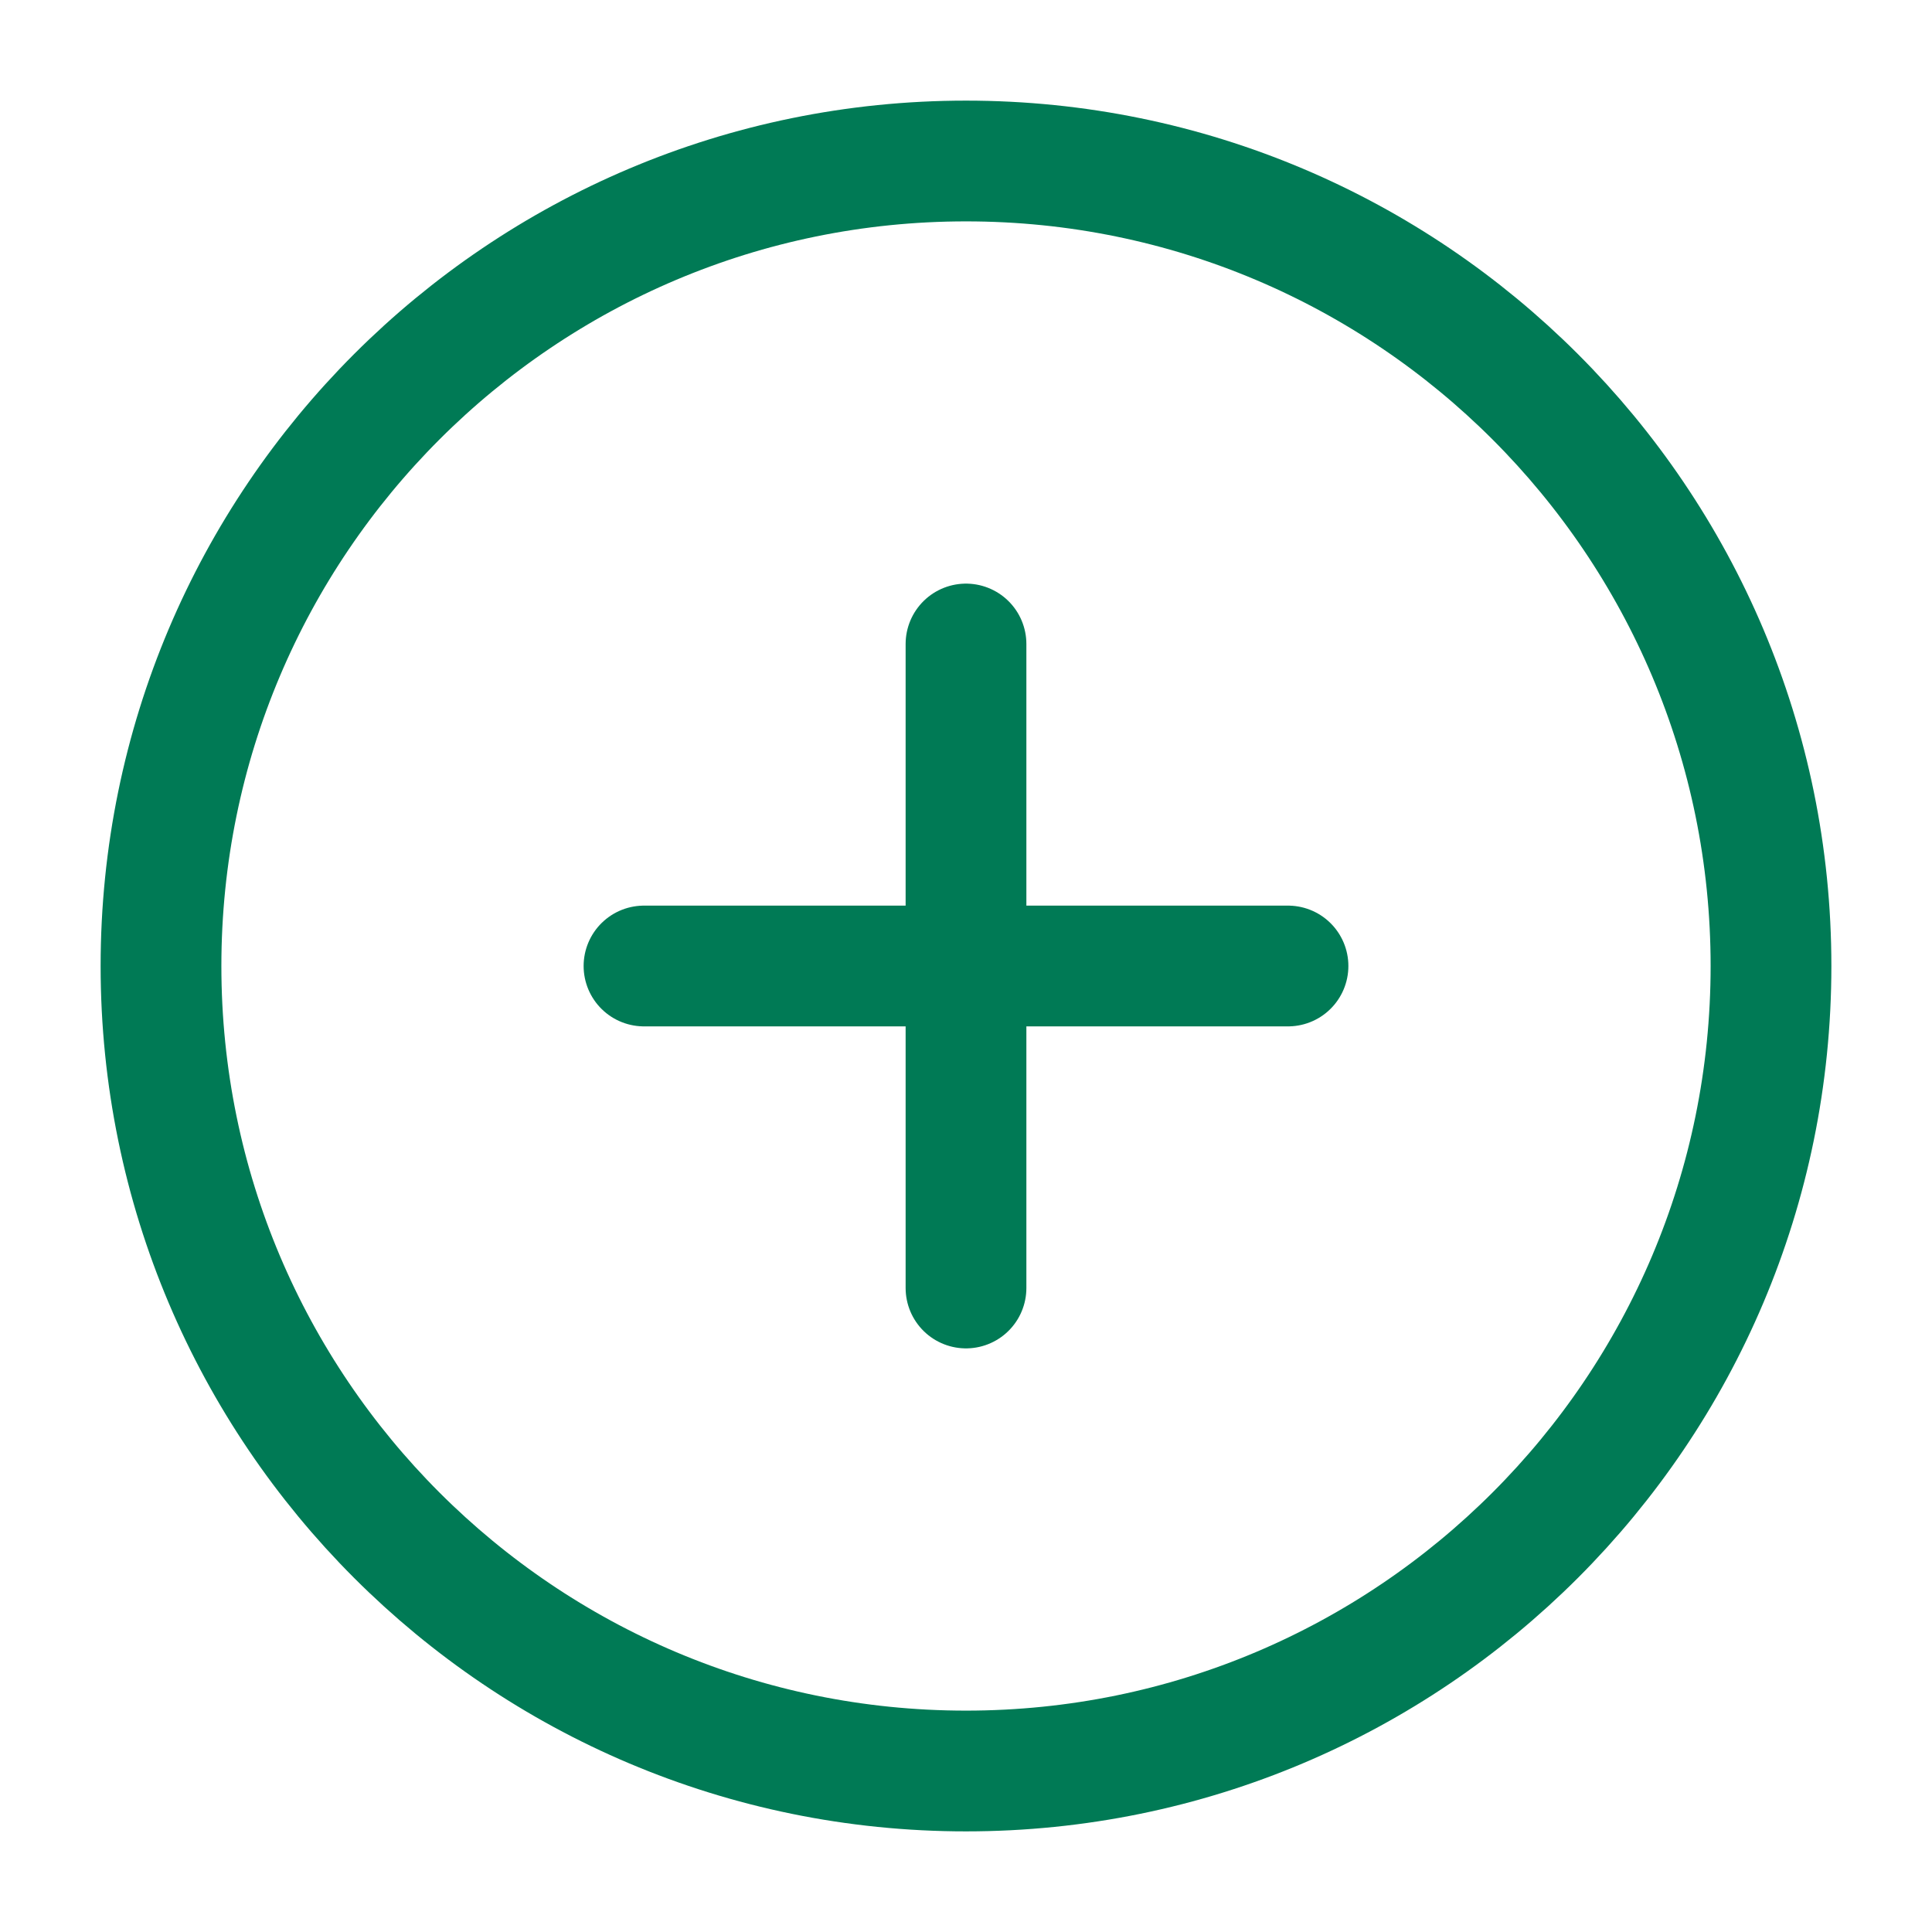
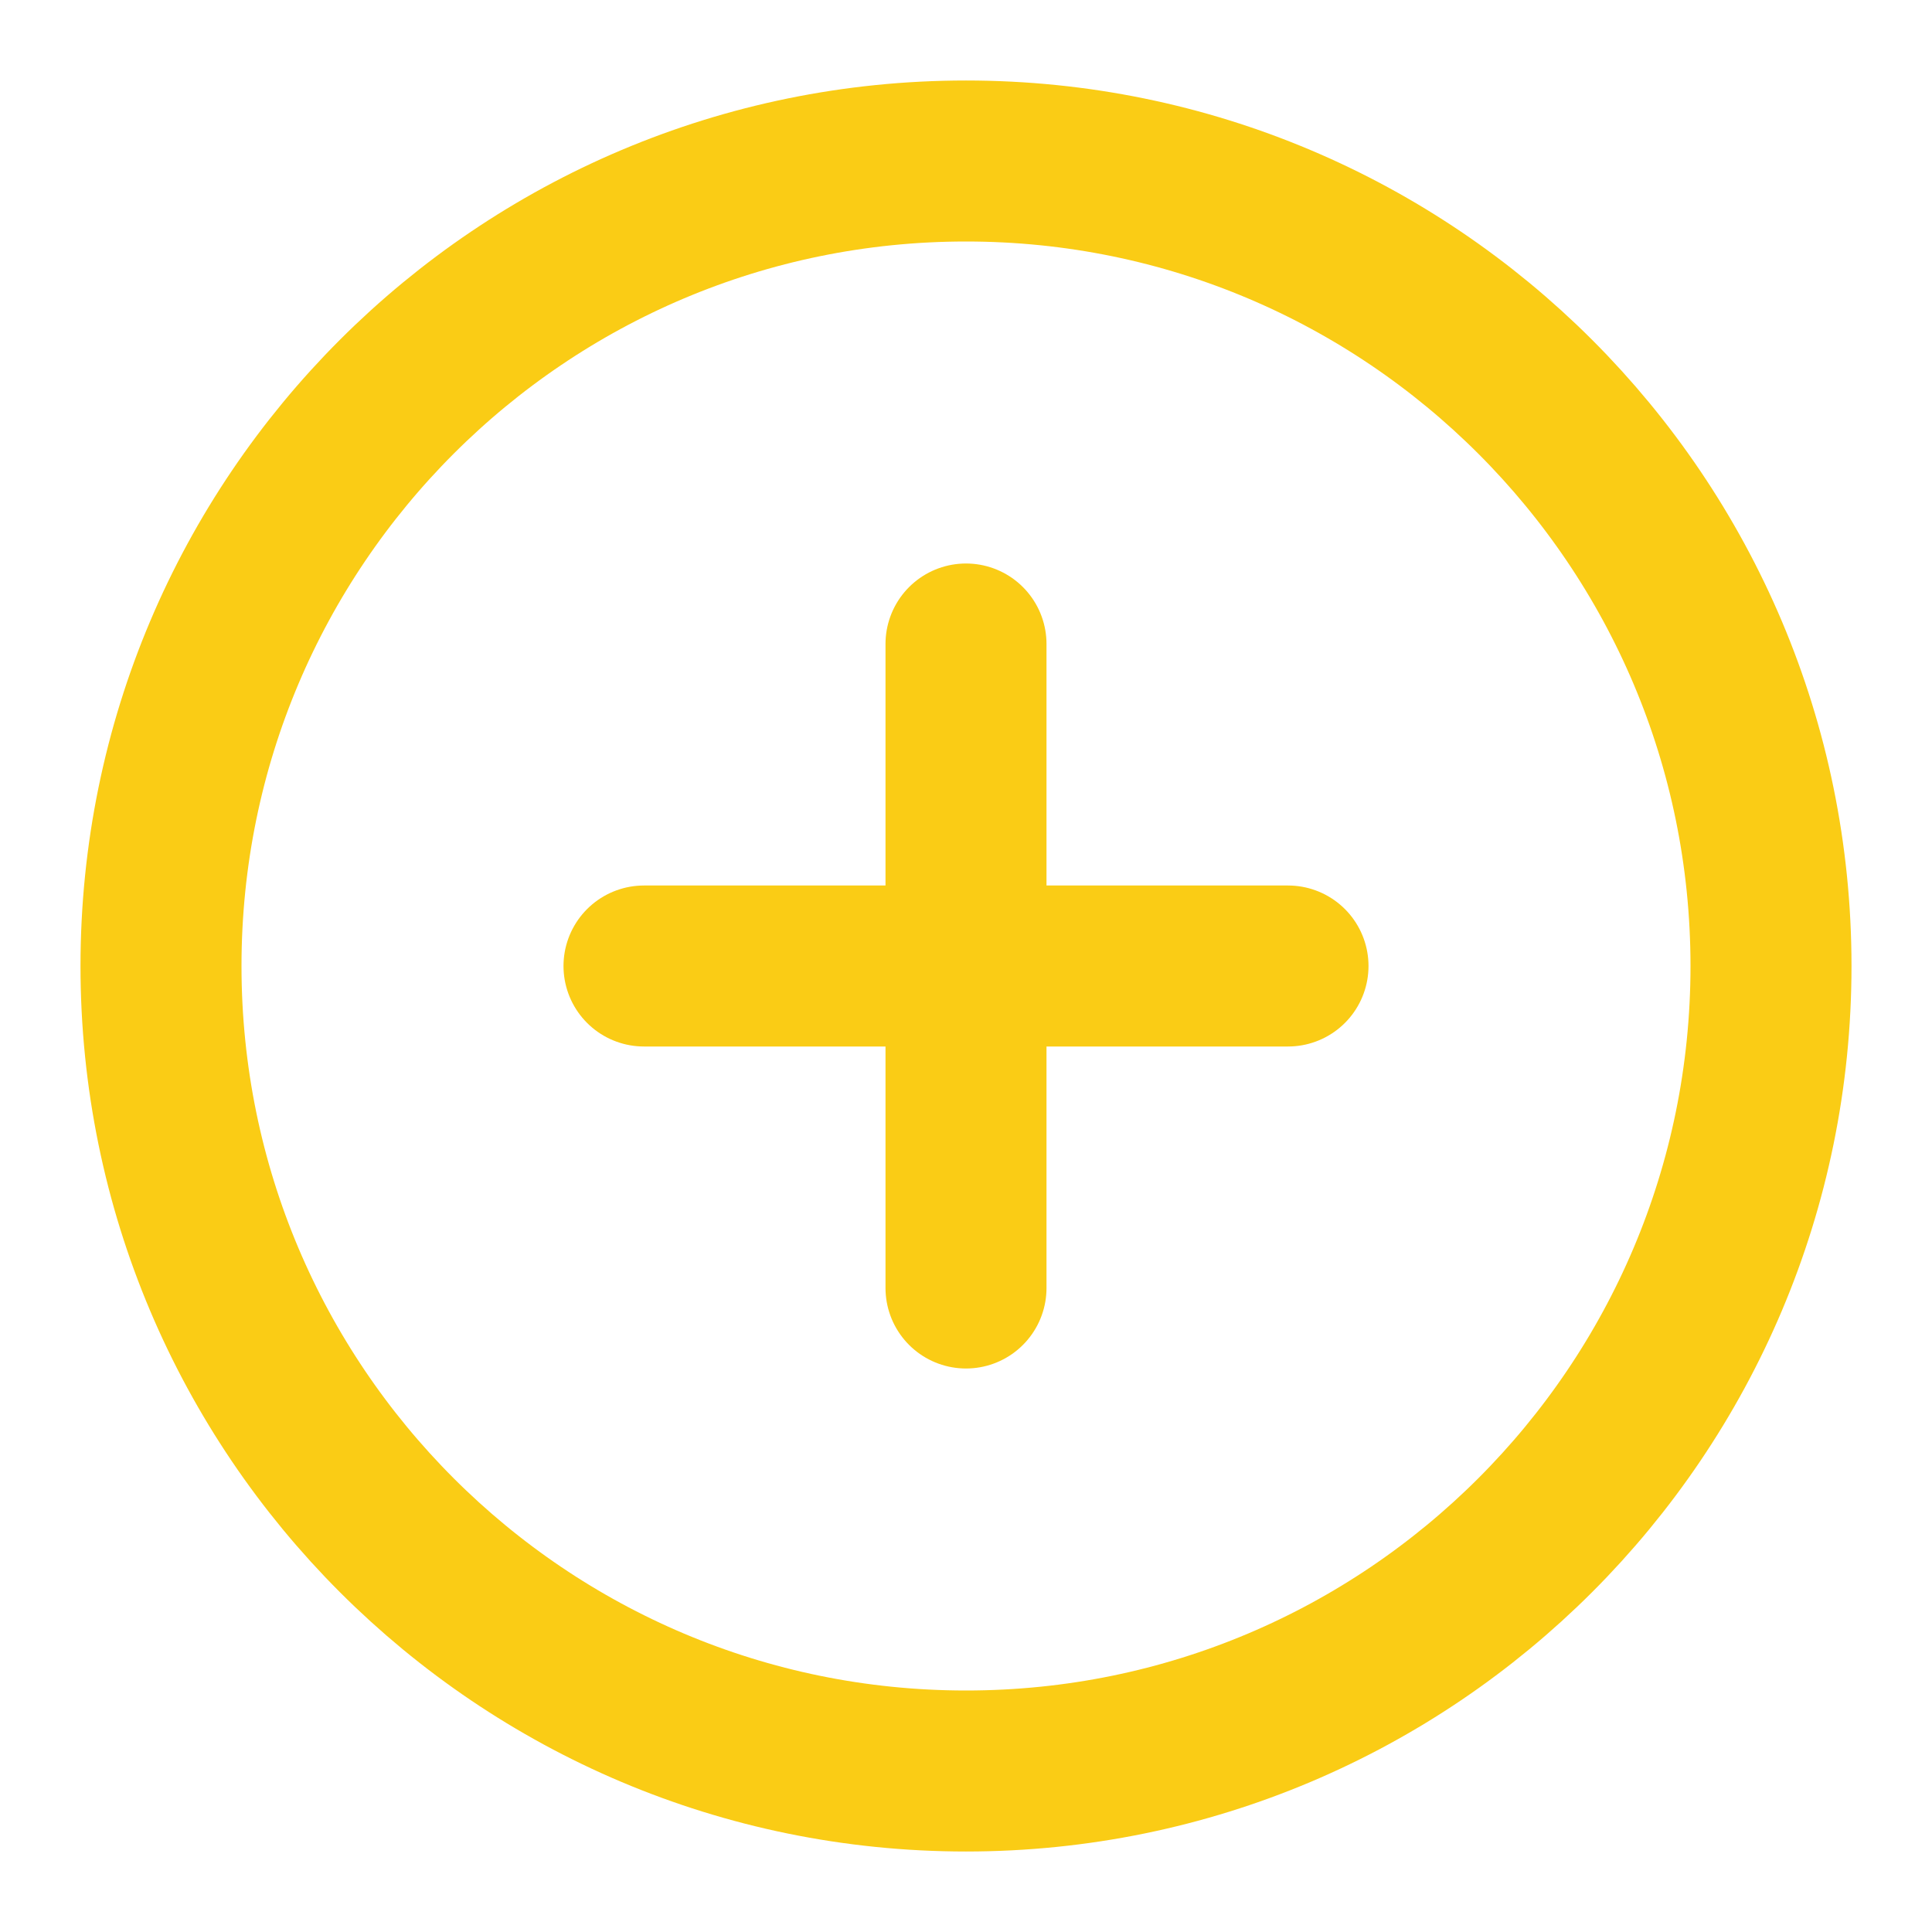
- <svg xmlns="http://www.w3.org/2000/svg" width="24" height="24" viewBox="0 0 24 24" fill="none" class="injected-svg" data-src="https://cdn.hugeicons.com/icons/plus-sign-circle-stroke-rounded.svg?v=2.0" role="img" color="#ECFDF5">
-   <path d="M12 8V16M16 12H8" stroke="#007A55" stroke-width="1.5" stroke-linecap="round" stroke-linejoin="round" />
-   <circle cx="12" cy="12" r="10" stroke="#007A55" stroke-width="1.5" />
+ <svg xmlns="http://www.w3.org/2000/svg" width="24" height="24" viewBox="0 0 24 24" fill="none" class="injected-svg" data-src="https://cdn.hugeicons.com/icons/plus-sign-circle-stroke-rounded.svg?v=2.0" role="img" color="#FEF9C3">
+   <path d="M12 8V16M16 12H8" stroke="#FACC15" stroke-width="2" stroke-linecap="round" stroke-linejoin="round" />
+   <circle cx="12" cy="12" r="10" stroke="#FACC15" stroke-width="2" />
</svg>
